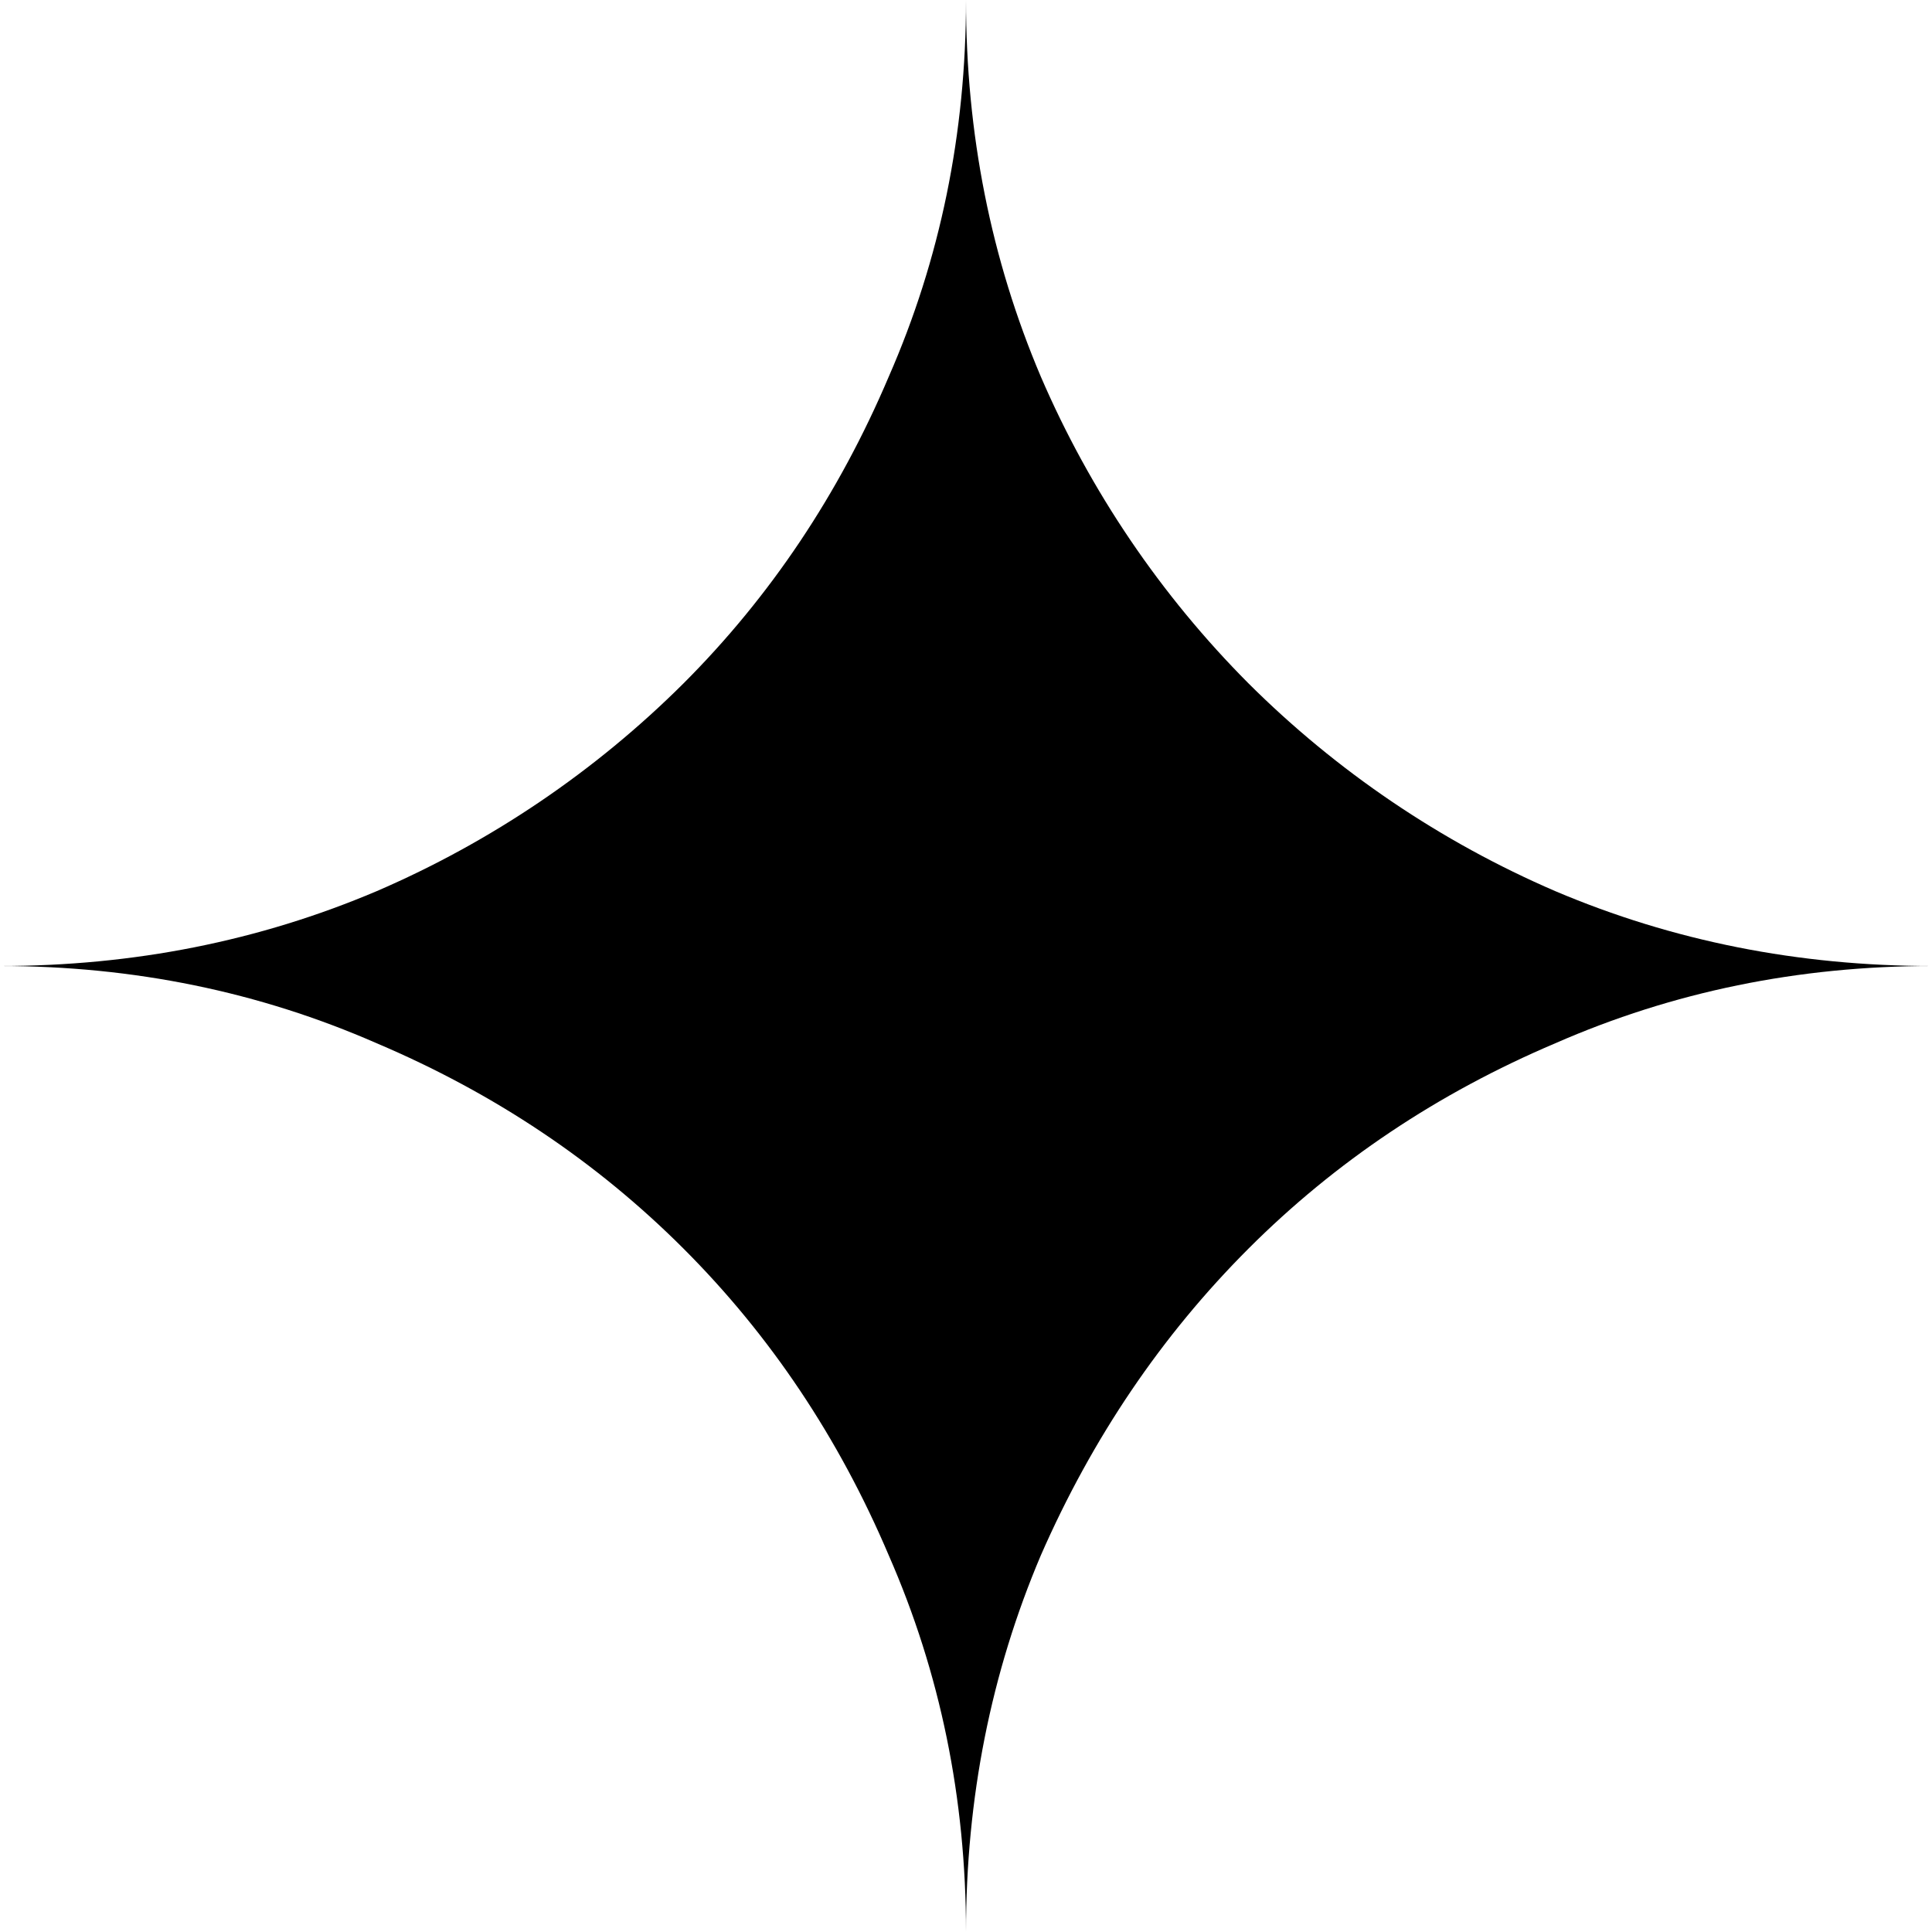
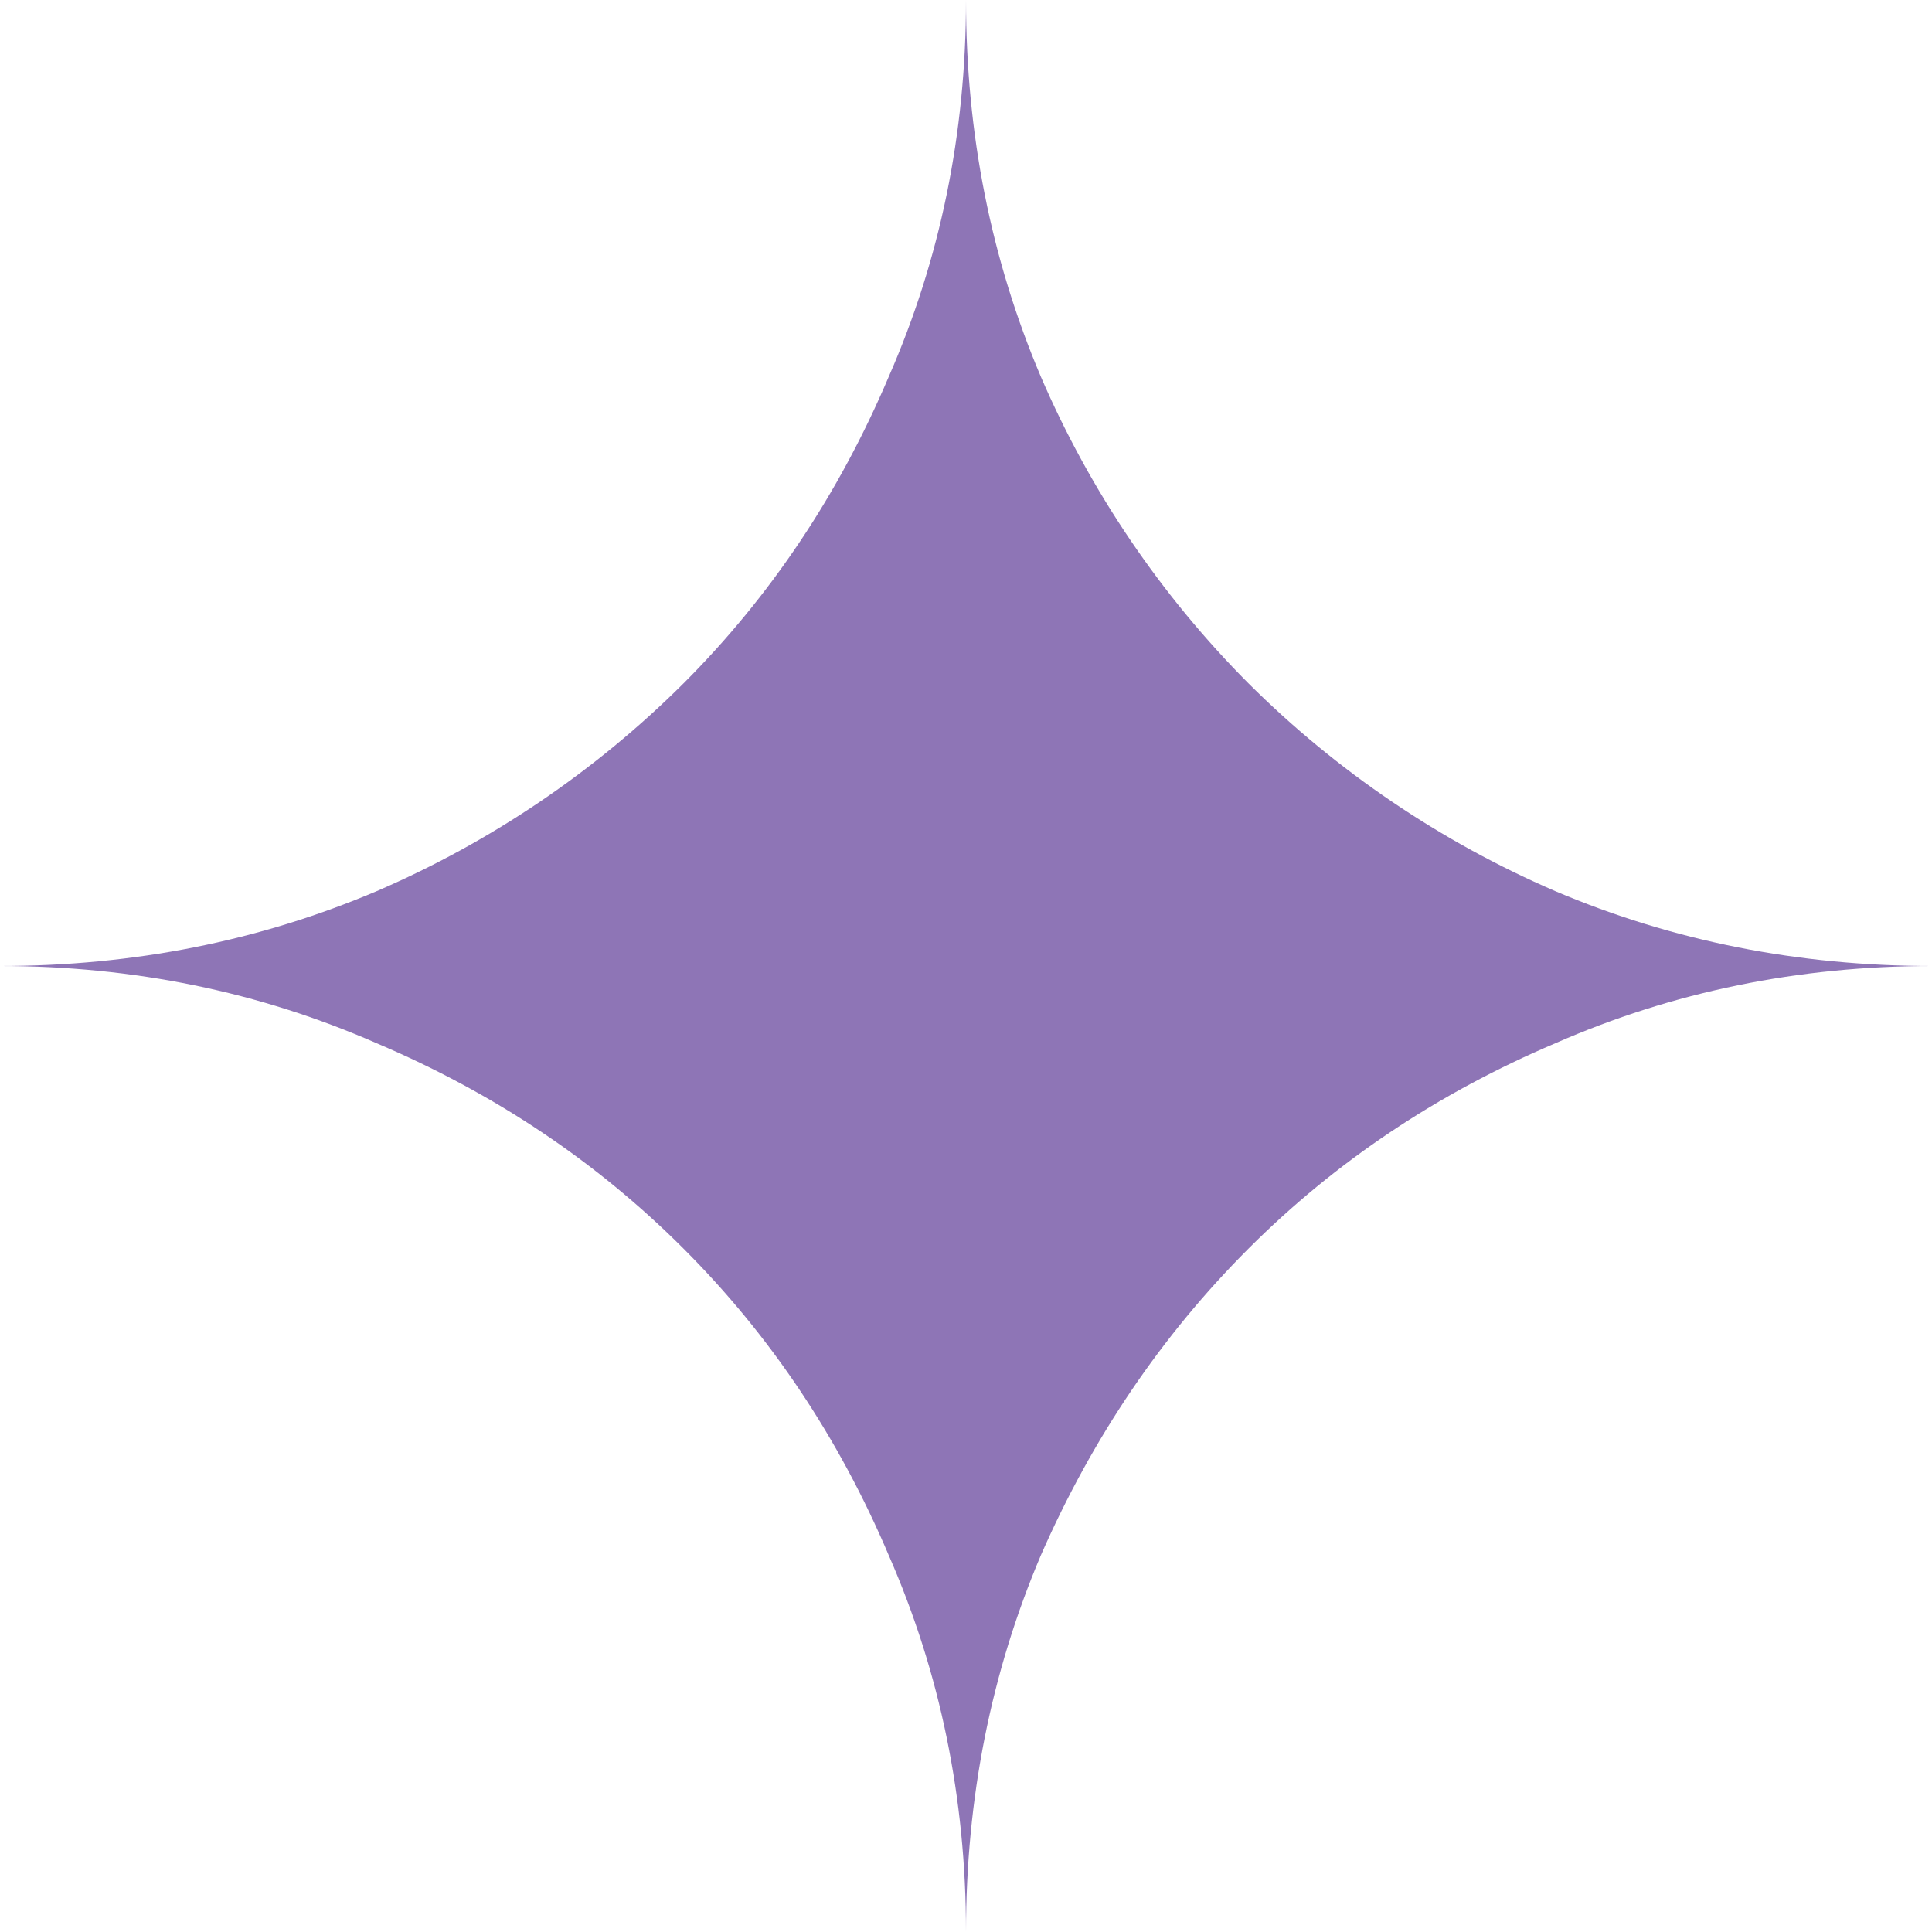
<svg xmlns="http://www.w3.org/2000/svg" role="img" viewBox="0 0 24 24">
-   <path d="M11.04 19.32Q12 21.51 12 24q0-2.49.93-4.68.96-2.19 2.58-3.81t3.81-2.55Q21.51 12 24 12q-2.49 0-4.68-.93a12.3 12.3 0 0 1-3.81-2.58 12.3 12.3 0 0 1-2.58-3.81Q12 2.49 12 0q0 2.49-.96 4.68-.93 2.19-2.55 3.81a12.3 12.3 0 0 1-3.81 2.58Q2.49 12 0 12q2.49 0 4.68.96 2.19.93 3.81 2.55t2.55 3.81" />
+   <path fill="#8E75B6" d="M11.04 19.32Q12 21.51 12 24q0-2.49.93-4.68.96-2.19 2.58-3.81t3.81-2.55Q21.51 12 24 12q-2.49 0-4.68-.93a12.3 12.3 0 0 1-3.81-2.58 12.3 12.3 0 0 1-2.58-3.81Q12 2.49 12 0q0 2.49-.96 4.68-.93 2.19-2.55 3.81a12.3 12.3 0 0 1-3.81 2.58Q2.49 12 0 12q2.49 0 4.68.96 2.19.93 3.81 2.55t2.55 3.81" />
</svg>
